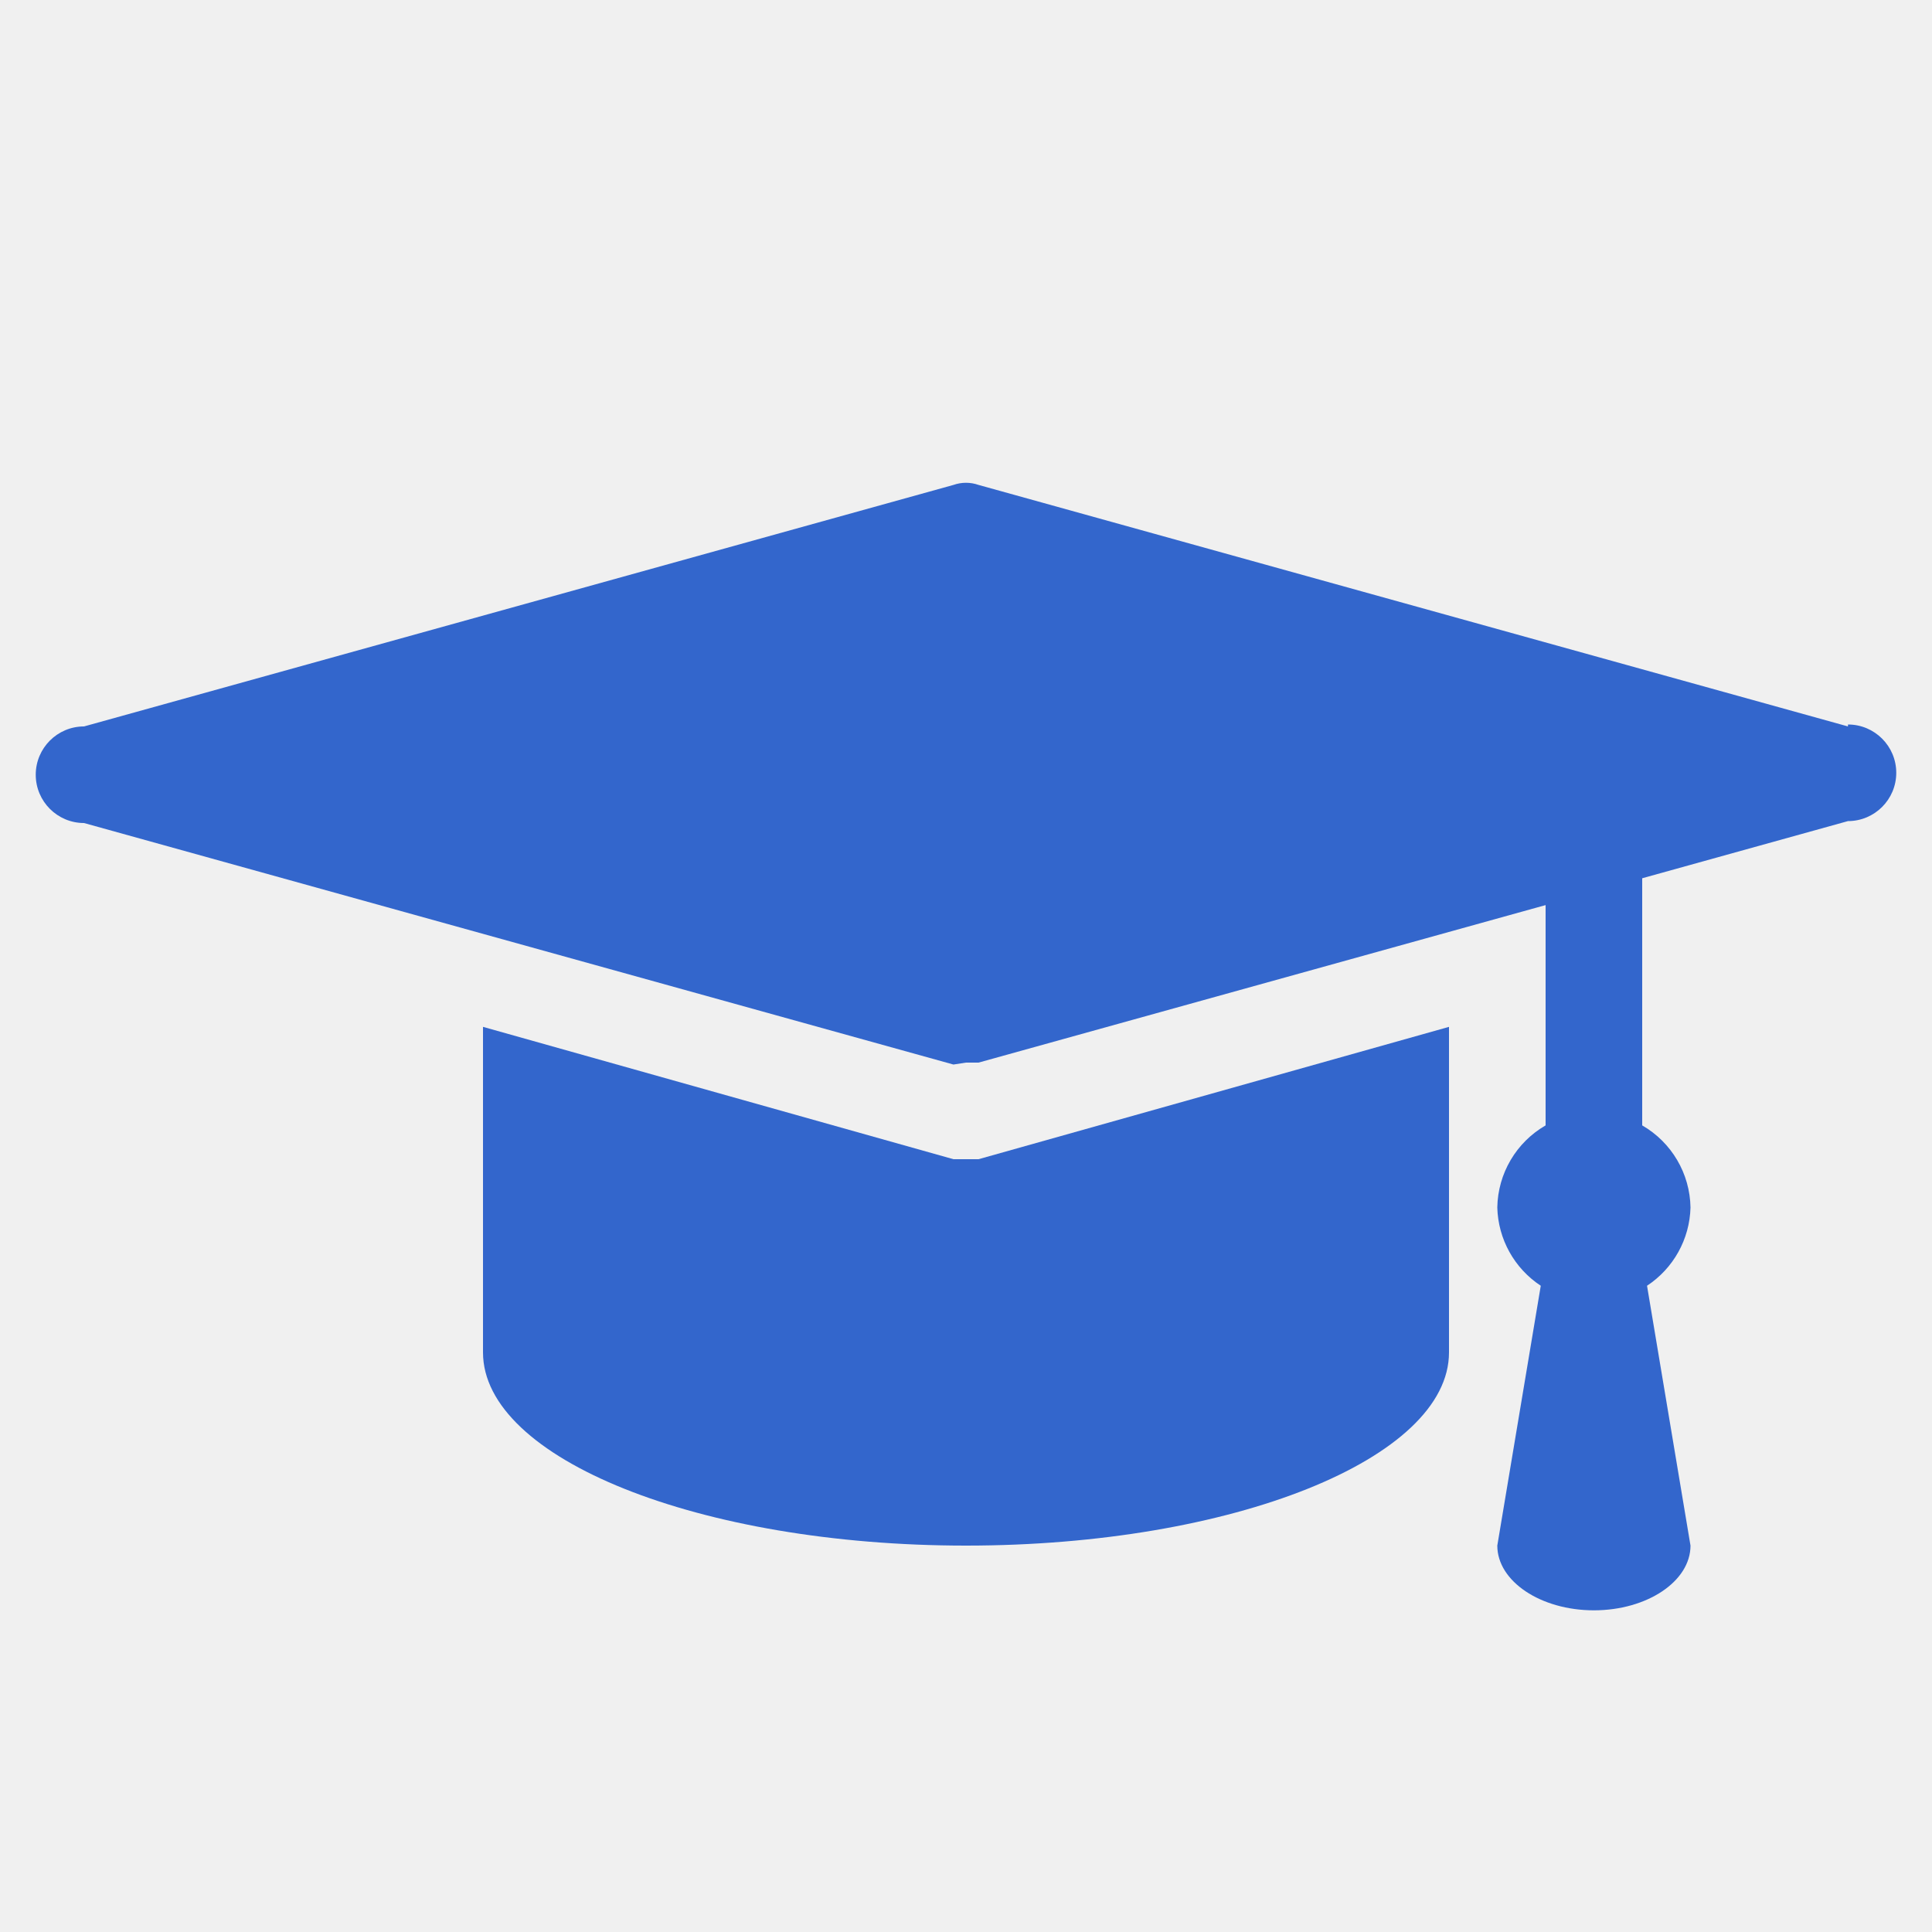
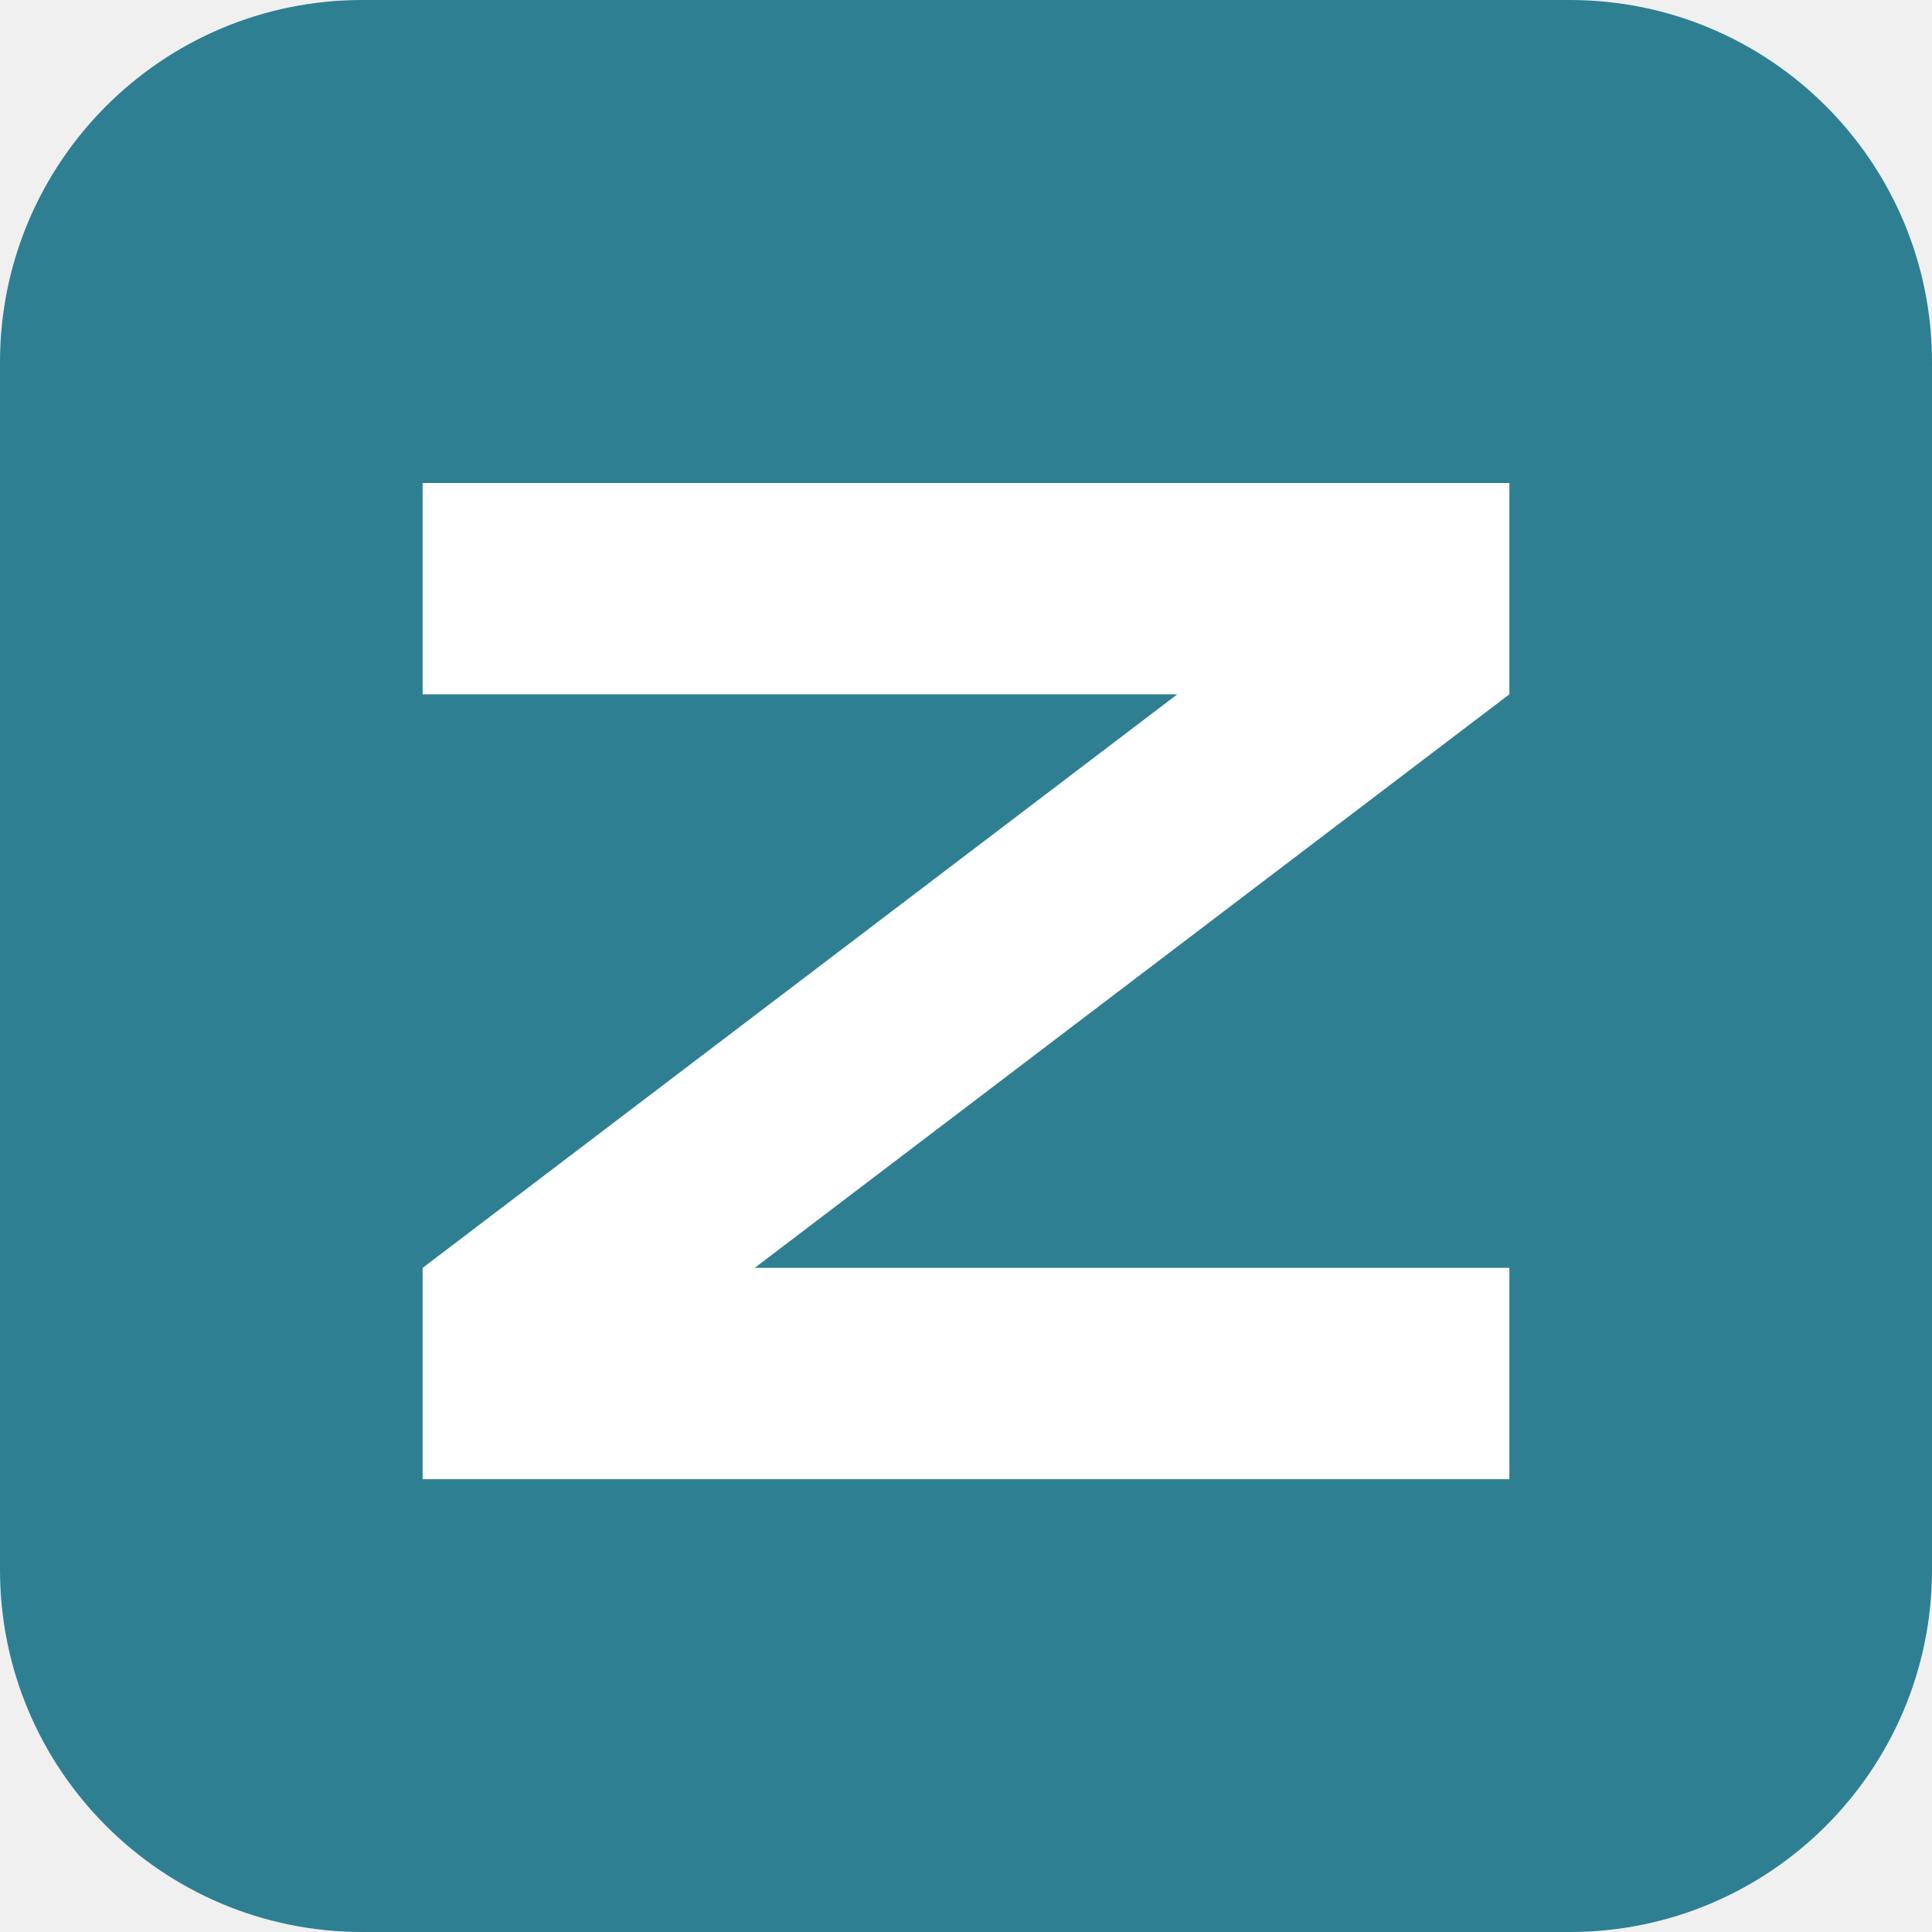
- <svg xmlns="http://www.w3.org/2000/svg" viewBox="2 2 20 20">
-   <path d="M12.13,14,12,14l-.13,0L7,12.63V16c0,1.1,2.24,2,5,2s5-.9,5-2V12.63Z" fill="#36c" />
-   <path d="M21.13,9.52l-9-2.5a.39.39,0,0,0-.26,0l-9,2.5a.5.5,0,0,0,0,1l9,2.5L12,13l.13,0,9-2.5a.5.5,0,0,0,0-1Z" fill="#36c" />
-   <path d="M19.5,14.5a1,1,0,0,0-.5-.85V10H18v3.65a1,1,0,0,0-.5.85,1,1,0,0,0,.45.81L17.5,18c0,.37.45.67,1,.67s1-.3,1-.67l-.45-2.69A1,1,0,0,0,19.5,14.5Z" fill="#36c" />
+ <svg xmlns="http://www.w3.org/2000/svg" viewBox="0 0 64 64" role="img" aria-label="Z">
+   <rect width="64" height="64" rx="12" fill="#2f7f93" />
+   <path d="M14 16h36v7L25 42h25v7H14v-7l25-19H14z" fill="#fff" />
</svg>
